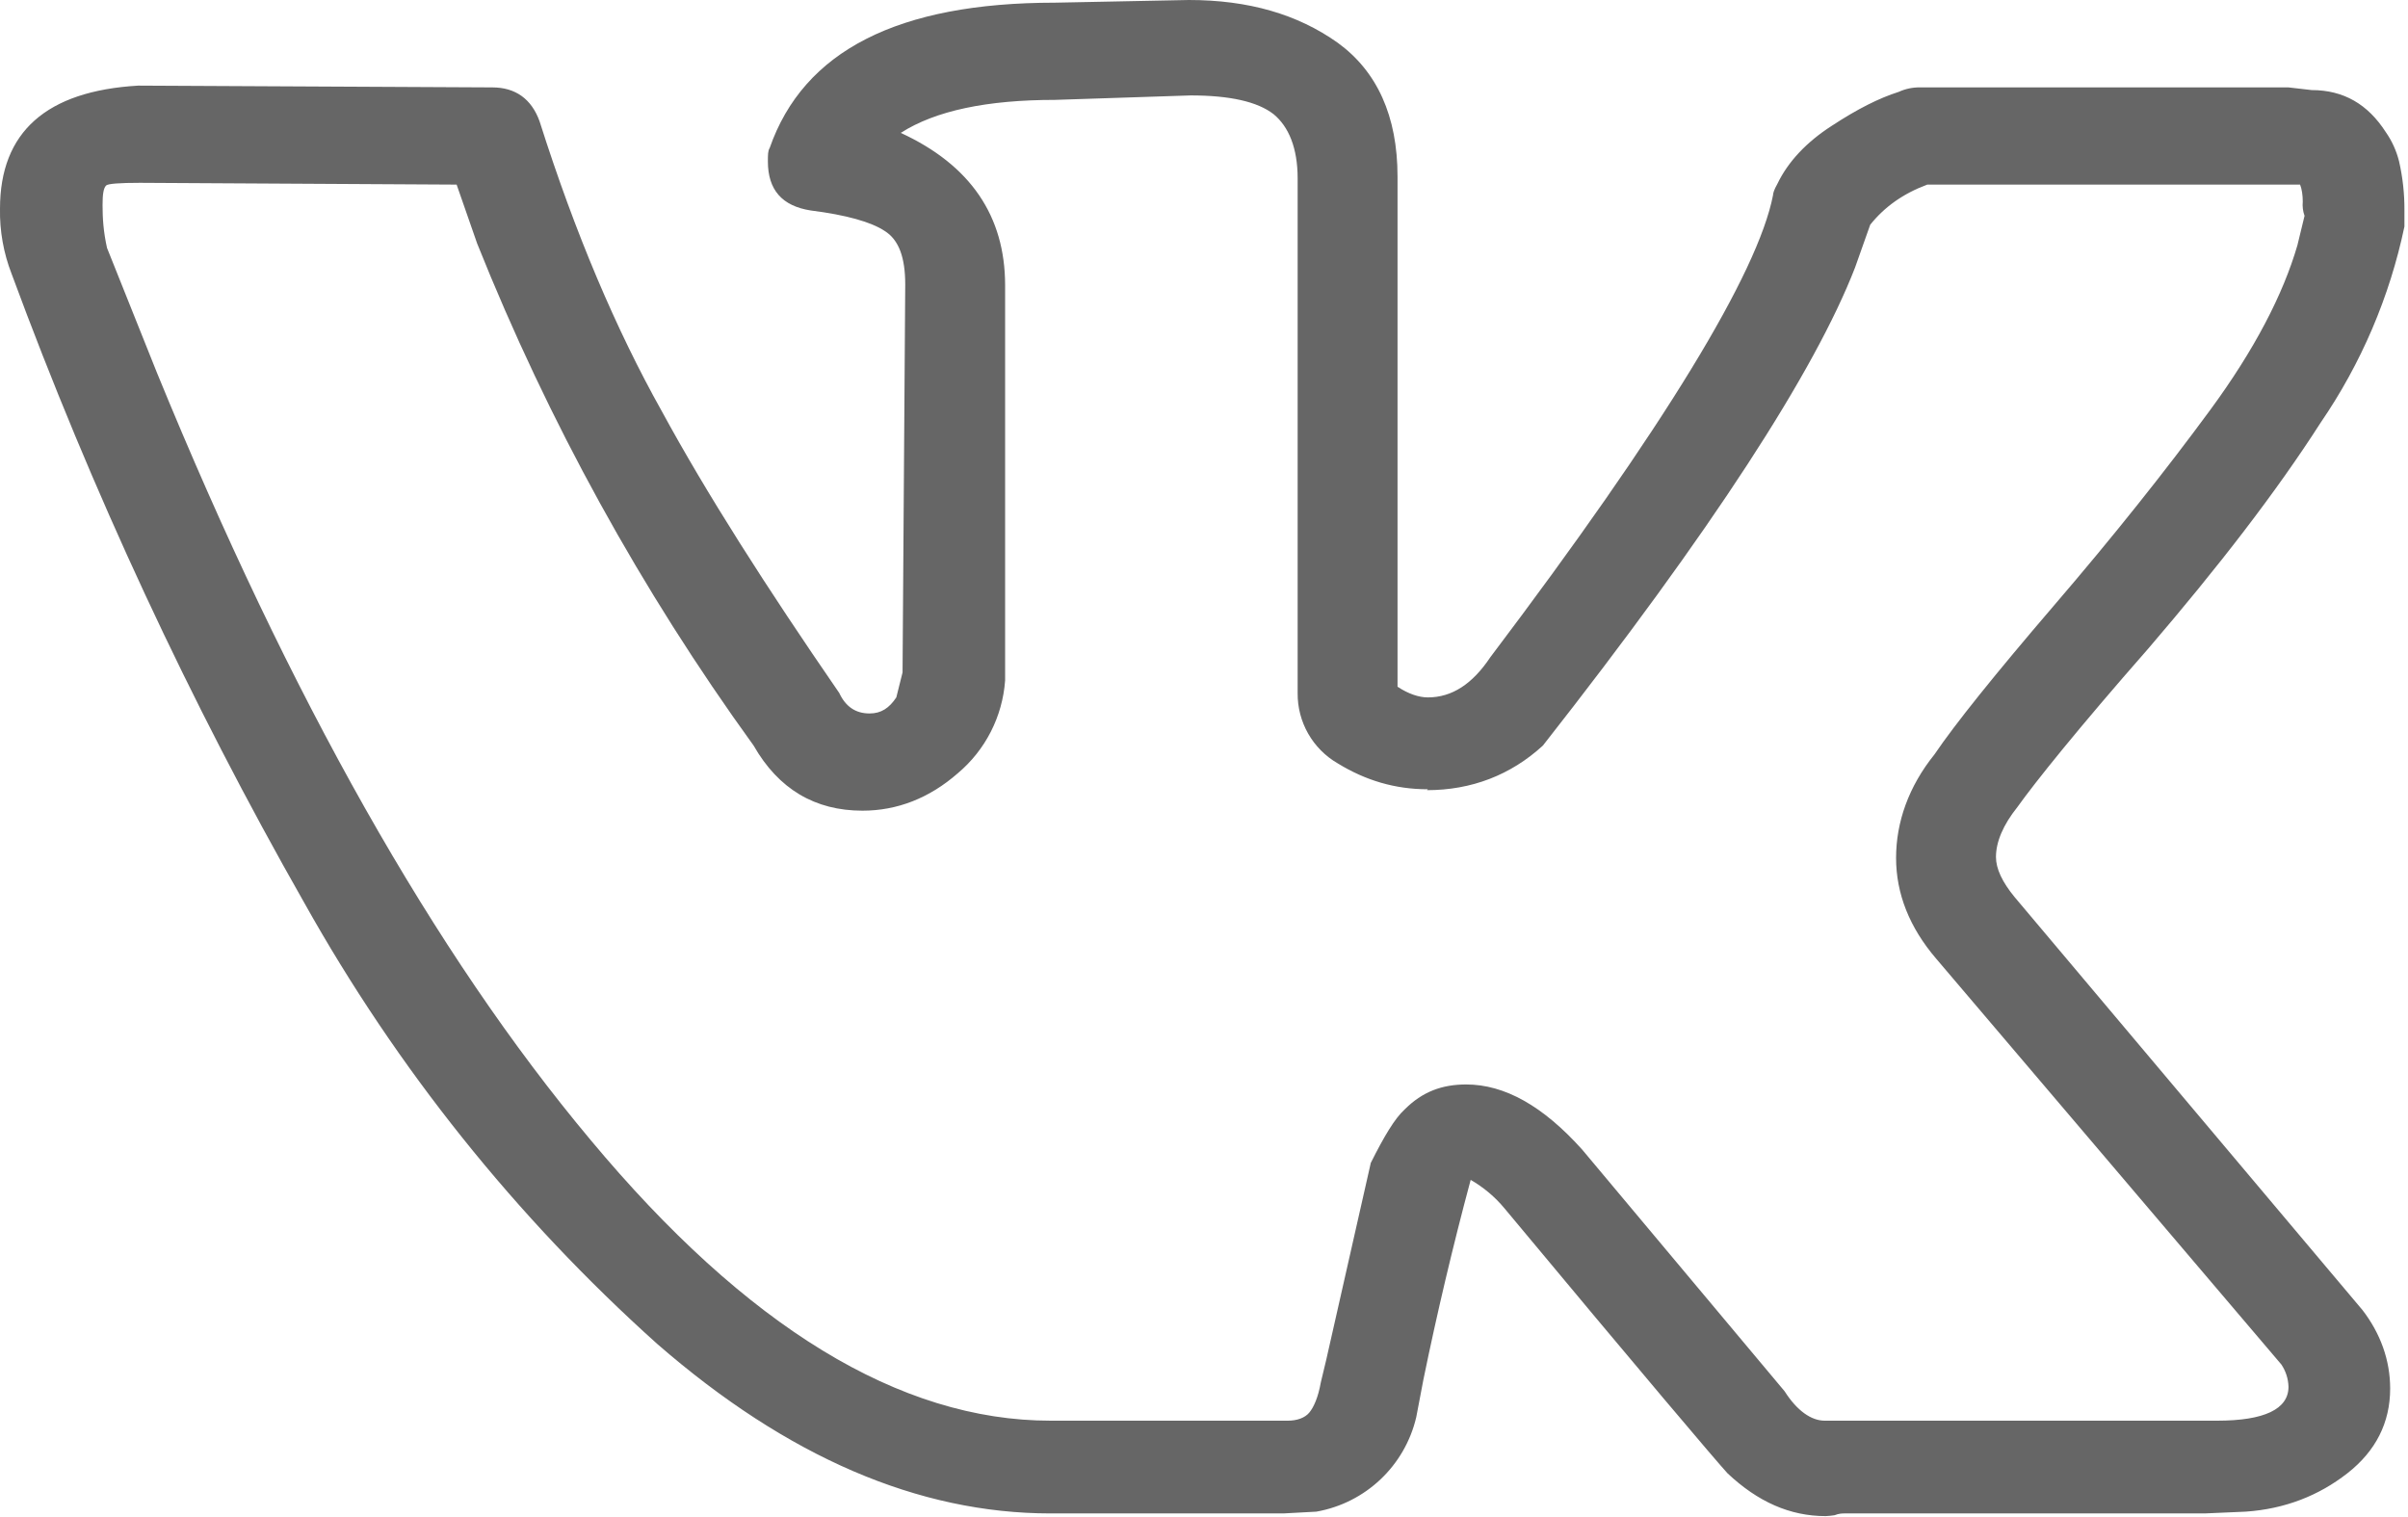
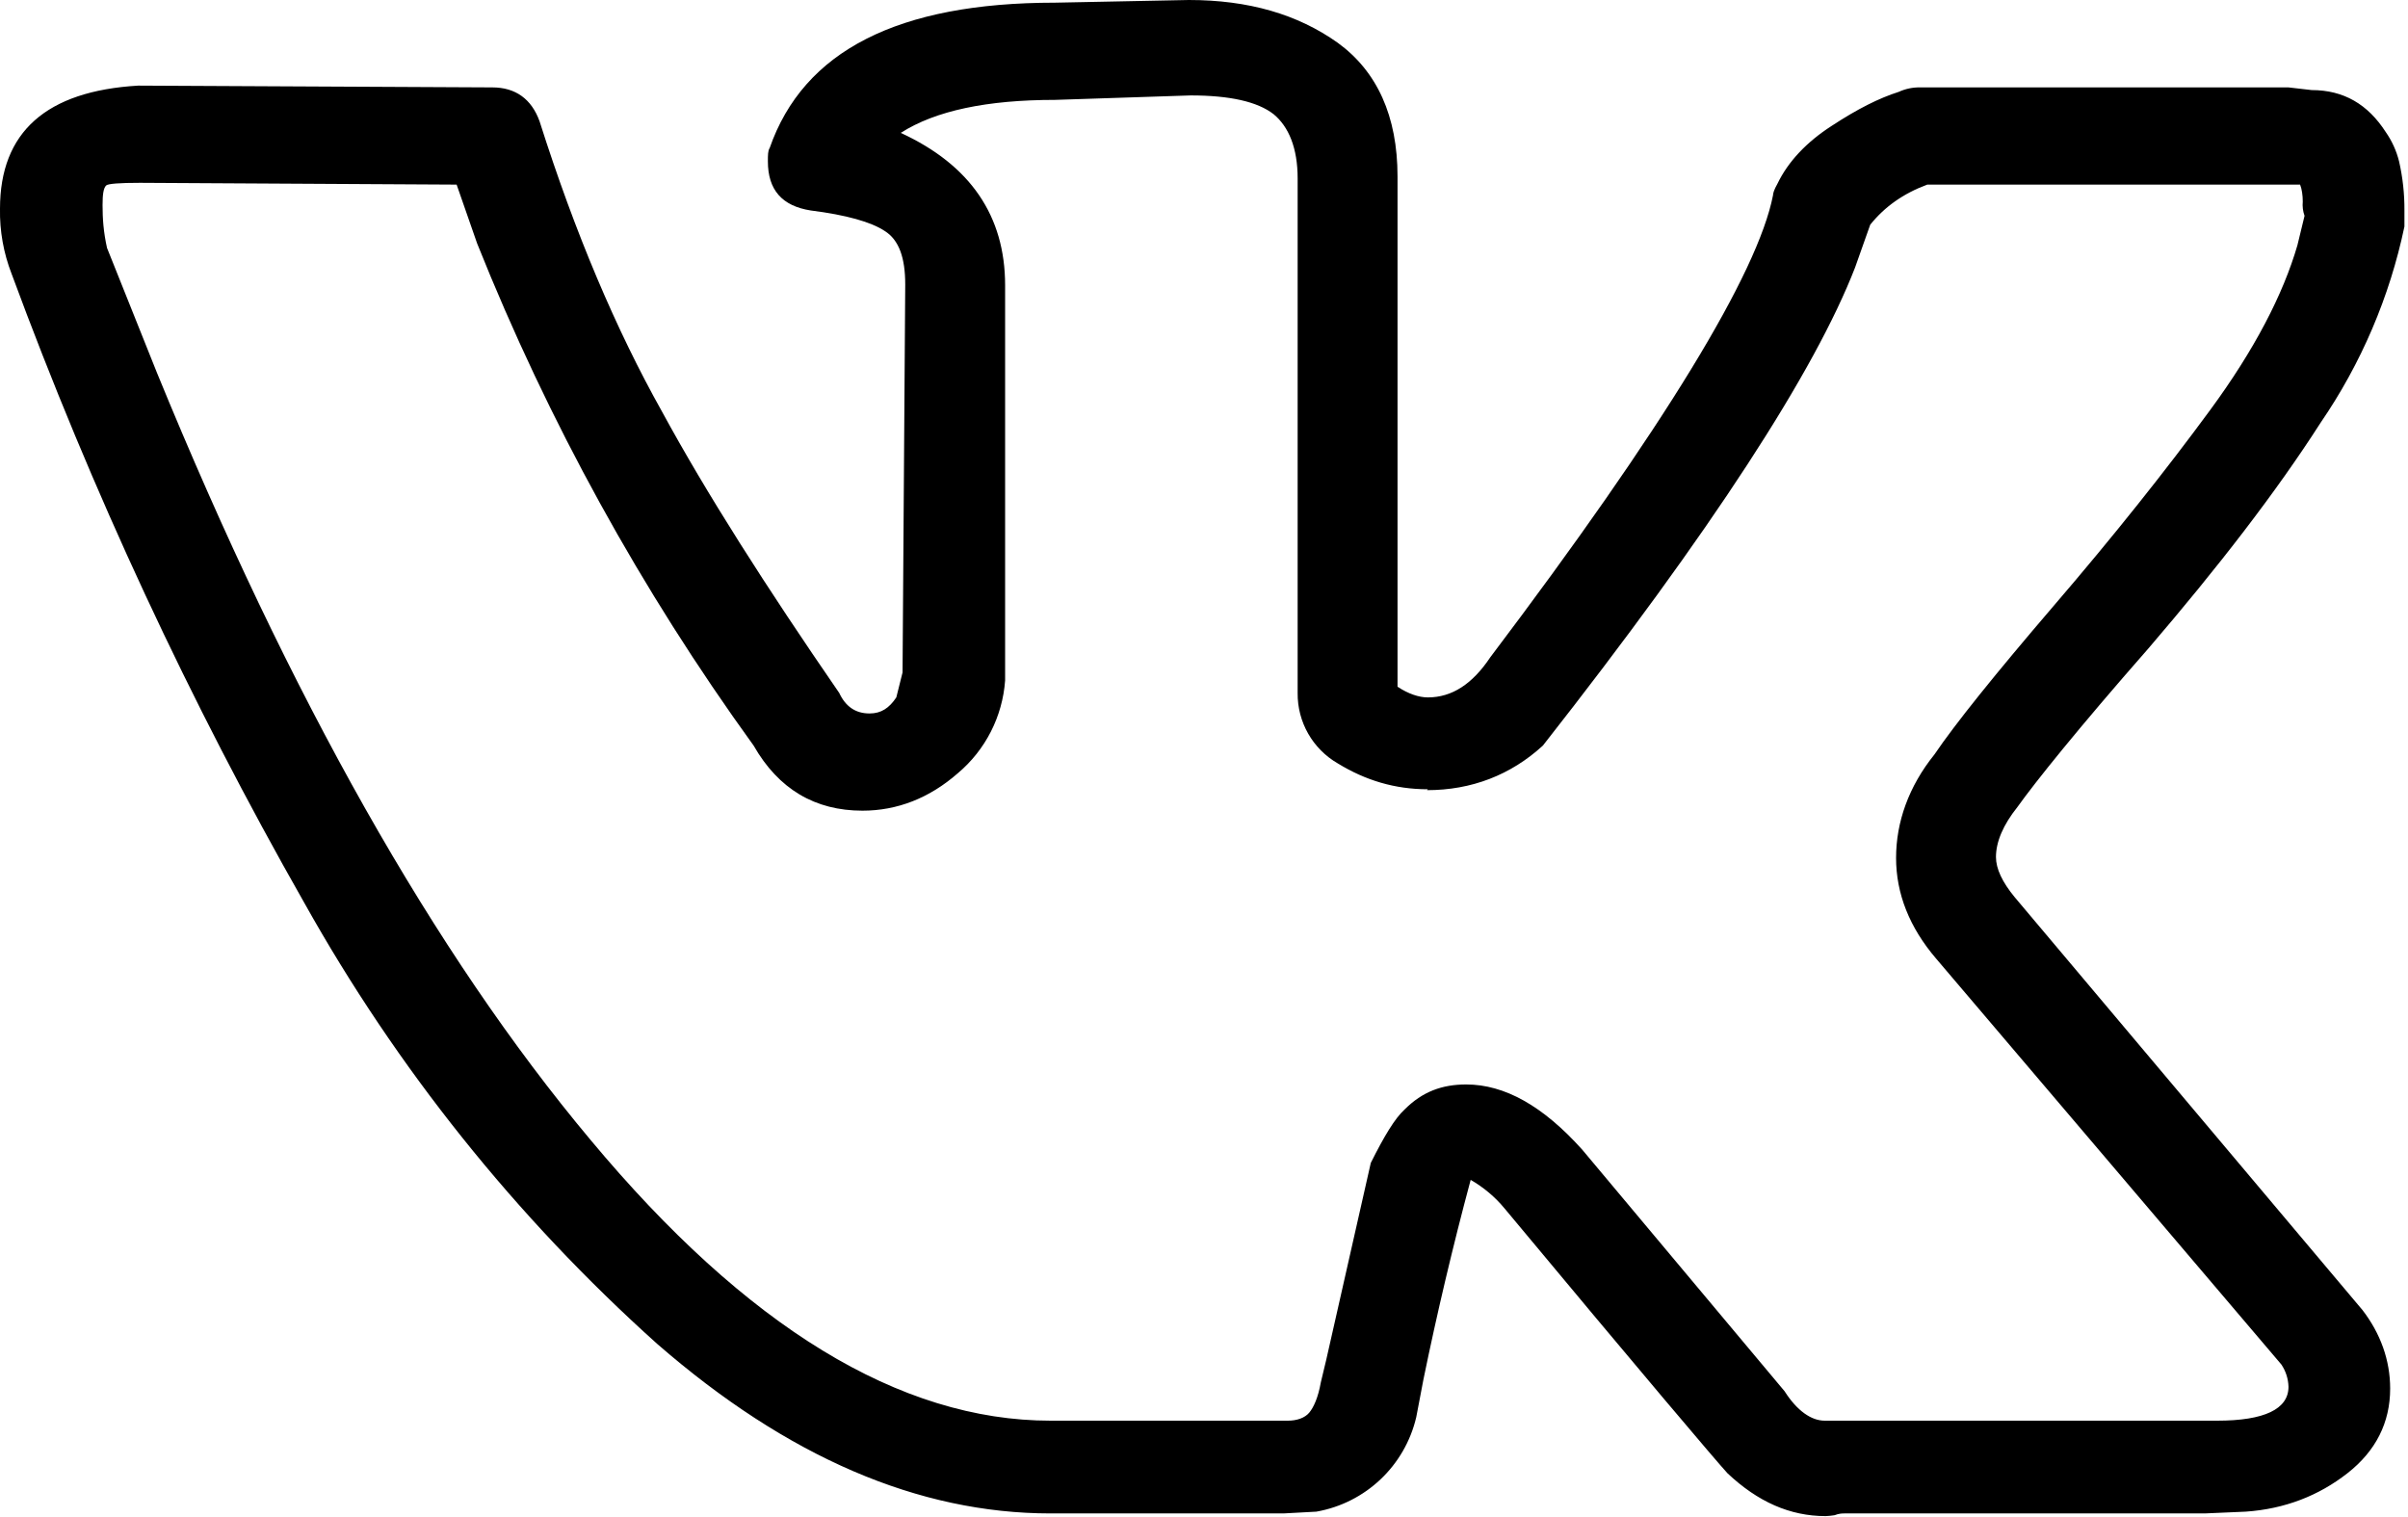
- <svg xmlns="http://www.w3.org/2000/svg" width="27" height="17" viewBox="0 0 27 17" fill="none">
-   <path d="M0 2.34C0 1.48.52 1.02 1.55.96l3.97.02c.26 0 .44.13.53.38.4 1.26.86 2.34 1.37 3.25.5.92 1.17 1.97 1.99 3.16.07.15.18.23.34.23.13 0 .22-.06.3-.18l.07-.28.03-4.35c0-.3-.07-.5-.23-.6-.15-.1-.43-.18-.83-.23-.32-.05-.48-.23-.48-.55 0-.07 0-.12.02-.15C9.01.57 10.07.03 11.83.03l1.5-.03C14 0 14.55.16 15 .48c.44.32.67.82.67 1.5V7.7c.12.08.24.12.34.12.27 0 .5-.15.7-.45 1.95-2.58 3-4.31 3.17-5.18 0-.02.01-.06.05-.13.12-.25.33-.47.61-.65.29-.19.53-.31.75-.38a.55.55 0 0 1 .24-.05h4.13l.26.03c.36 0 .63.16.83.47.07.1.12.21.15.33a2.4 2.4 0 0 1 .06.55v.18a6.11 6.11 0 0 1-.94 2.2c-.5.78-1.15 1.62-1.93 2.53-.79.9-1.27 1.5-1.47 1.78-.16.2-.24.39-.24.56 0 .13.07.28.21.45l3.9 4.63c.2.26.31.56.31.88 0 .38-.16.7-.48.95-.32.25-.7.4-1.14.43l-.46.02h-4.04c-.02 0-.06 0-.11.02a.86.86 0 0 1-.1.01c-.4 0-.76-.16-1.1-.48-.12-.13-.96-1.12-2.5-2.97a1.39 1.39 0 0 0-.38-.32 38.47 38.47 0 0 0-.53 2.24l-.08.42a1.4 1.4 0 0 1-1.12 1.06l-.37.02h-2.61c-1.48 0-2.95-.63-4.41-1.9a19.3 19.3 0 0 1-3.96-4.95A47.51 47.51 0 0 1 .13 3.07 1.92 1.92 0 0 1 0 2.34Zm16.01 6.51c-.37 0-.7-.1-1.01-.29a.9.9 0 0 1-.45-.79V2c0-.34-.1-.58-.27-.72-.18-.14-.49-.21-.93-.21l-1.52.05c-.76 0-1.34.12-1.73.37.78.36 1.17.93 1.17 1.71v4.43a1.5 1.5 0 0 1-.53 1.04c-.32.28-.68.42-1.07.42-.53 0-.94-.24-1.22-.73a26.16 26.16 0 0 1-3.1-5.63l-.23-.66-3.55-.02c-.23 0-.36.01-.38.03-.03.03-.04.1-.04.22 0 .15.01.3.05.48l.56 1.4c1.49 3.64 3.11 6.51 4.86 8.6 1.75 2.1 3.47 3.15 5.16 3.15h2.66c.1 0 .19-.03.24-.09.05-.06.1-.17.13-.34l.06-.25.5-2.21c.15-.3.27-.5.38-.6.2-.2.42-.28.69-.28.43 0 .86.24 1.3.73l2.27 2.71c.14.22.3.33.45.33h4.4c.53 0 .8-.13.8-.38a.47.47 0 0 0-.08-.25l-3.87-4.55c-.3-.35-.45-.73-.45-1.13 0-.4.14-.8.43-1.16.23-.34.68-.9 1.34-1.67.67-.78 1.25-1.51 1.75-2.19.5-.68.82-1.3.98-1.85l.08-.33a.37.37 0 0 1-.02-.16c0-.07-.01-.14-.03-.19h-4.18c-.27.1-.48.25-.64.45L20.8 3c-.45 1.16-1.6 2.94-3.5 5.36-.36.33-.8.5-1.3.5Z" fill="#666" />
+ <svg xmlns="http://www.w3.org/2000/svg" width="27" height="17" viewBox="0 0 27 17">
+   <path d="M0 2.34C0 1.48.52 1.02 1.55.96l3.97.02c.26 0 .44.13.53.38.4 1.26.86 2.34 1.37 3.25.5.92 1.17 1.97 1.99 3.16.07.15.18.23.34.23.13 0 .22-.06.3-.18l.07-.28.03-4.35c0-.3-.07-.5-.23-.6-.15-.1-.43-.18-.83-.23-.32-.05-.48-.23-.48-.55 0-.07 0-.12.02-.15C9.01.57 10.07.03 11.83.03l1.5-.03C14 0 14.55.16 15 .48c.44.32.67.82.67 1.5V7.7c.12.08.24.12.34.12.27 0 .5-.15.7-.45 1.95-2.58 3-4.31 3.17-5.18 0-.02.01-.06.05-.13.12-.25.33-.47.61-.65.29-.19.53-.31.75-.38a.55.55 0 0 1 .24-.05h4.13l.26.03c.36 0 .63.16.83.47.07.1.12.21.15.33a2.4 2.4 0 0 1 .06.55v.18a6.11 6.11 0 0 1-.94 2.2c-.5.78-1.15 1.62-1.93 2.53-.79.9-1.27 1.5-1.47 1.78-.16.2-.24.39-.24.56 0 .13.07.28.21.45l3.9 4.63c.2.26.31.56.31.88 0 .38-.16.7-.48.95-.32.25-.7.4-1.14.43l-.46.02h-4.04c-.02 0-.06 0-.11.02a.86.86 0 0 1-.1.01c-.4 0-.76-.16-1.1-.48-.12-.13-.96-1.12-2.5-2.97a1.39 1.39 0 0 0-.38-.32 38.47 38.47 0 0 0-.53 2.24l-.08.42a1.4 1.4 0 0 1-1.12 1.06l-.37.02h-2.61c-1.48 0-2.95-.63-4.41-1.9a19.3 19.3 0 0 1-3.96-4.95A47.51 47.51 0 0 1 .13 3.07 1.92 1.92 0 0 1 0 2.34Zm16.01 6.51c-.37 0-.7-.1-1.01-.29a.9.9 0 0 1-.45-.79V2c0-.34-.1-.58-.27-.72-.18-.14-.49-.21-.93-.21l-1.52.05c-.76 0-1.34.12-1.73.37.78.36 1.17.93 1.17 1.71v4.43a1.5 1.5 0 0 1-.53 1.04c-.32.28-.68.42-1.07.42-.53 0-.94-.24-1.22-.73a26.16 26.16 0 0 1-3.1-5.63l-.23-.66-3.55-.02c-.23 0-.36.01-.38.03-.03.03-.04.1-.04.22 0 .15.01.3.05.48l.56 1.4c1.49 3.64 3.11 6.51 4.86 8.6 1.75 2.1 3.47 3.15 5.16 3.15h2.66c.1 0 .19-.03.24-.09.05-.06.1-.17.13-.34l.06-.25.5-2.21c.15-.3.27-.5.38-.6.2-.2.42-.28.69-.28.43 0 .86.24 1.3.73l2.27 2.71c.14.22.3.33.45.33h4.4c.53 0 .8-.13.8-.38a.47.47 0 0 0-.08-.25l-3.87-4.55c-.3-.35-.45-.73-.45-1.13 0-.4.14-.8.43-1.16.23-.34.68-.9 1.34-1.67.67-.78 1.25-1.51 1.75-2.19.5-.68.82-1.3.98-1.85l.08-.33a.37.37 0 0 1-.02-.16c0-.07-.01-.14-.03-.19h-4.18c-.27.1-.48.25-.64.45L20.8 3c-.45 1.16-1.6 2.94-3.5 5.36-.36.33-.8.5-1.3.5Z" />
</svg>
